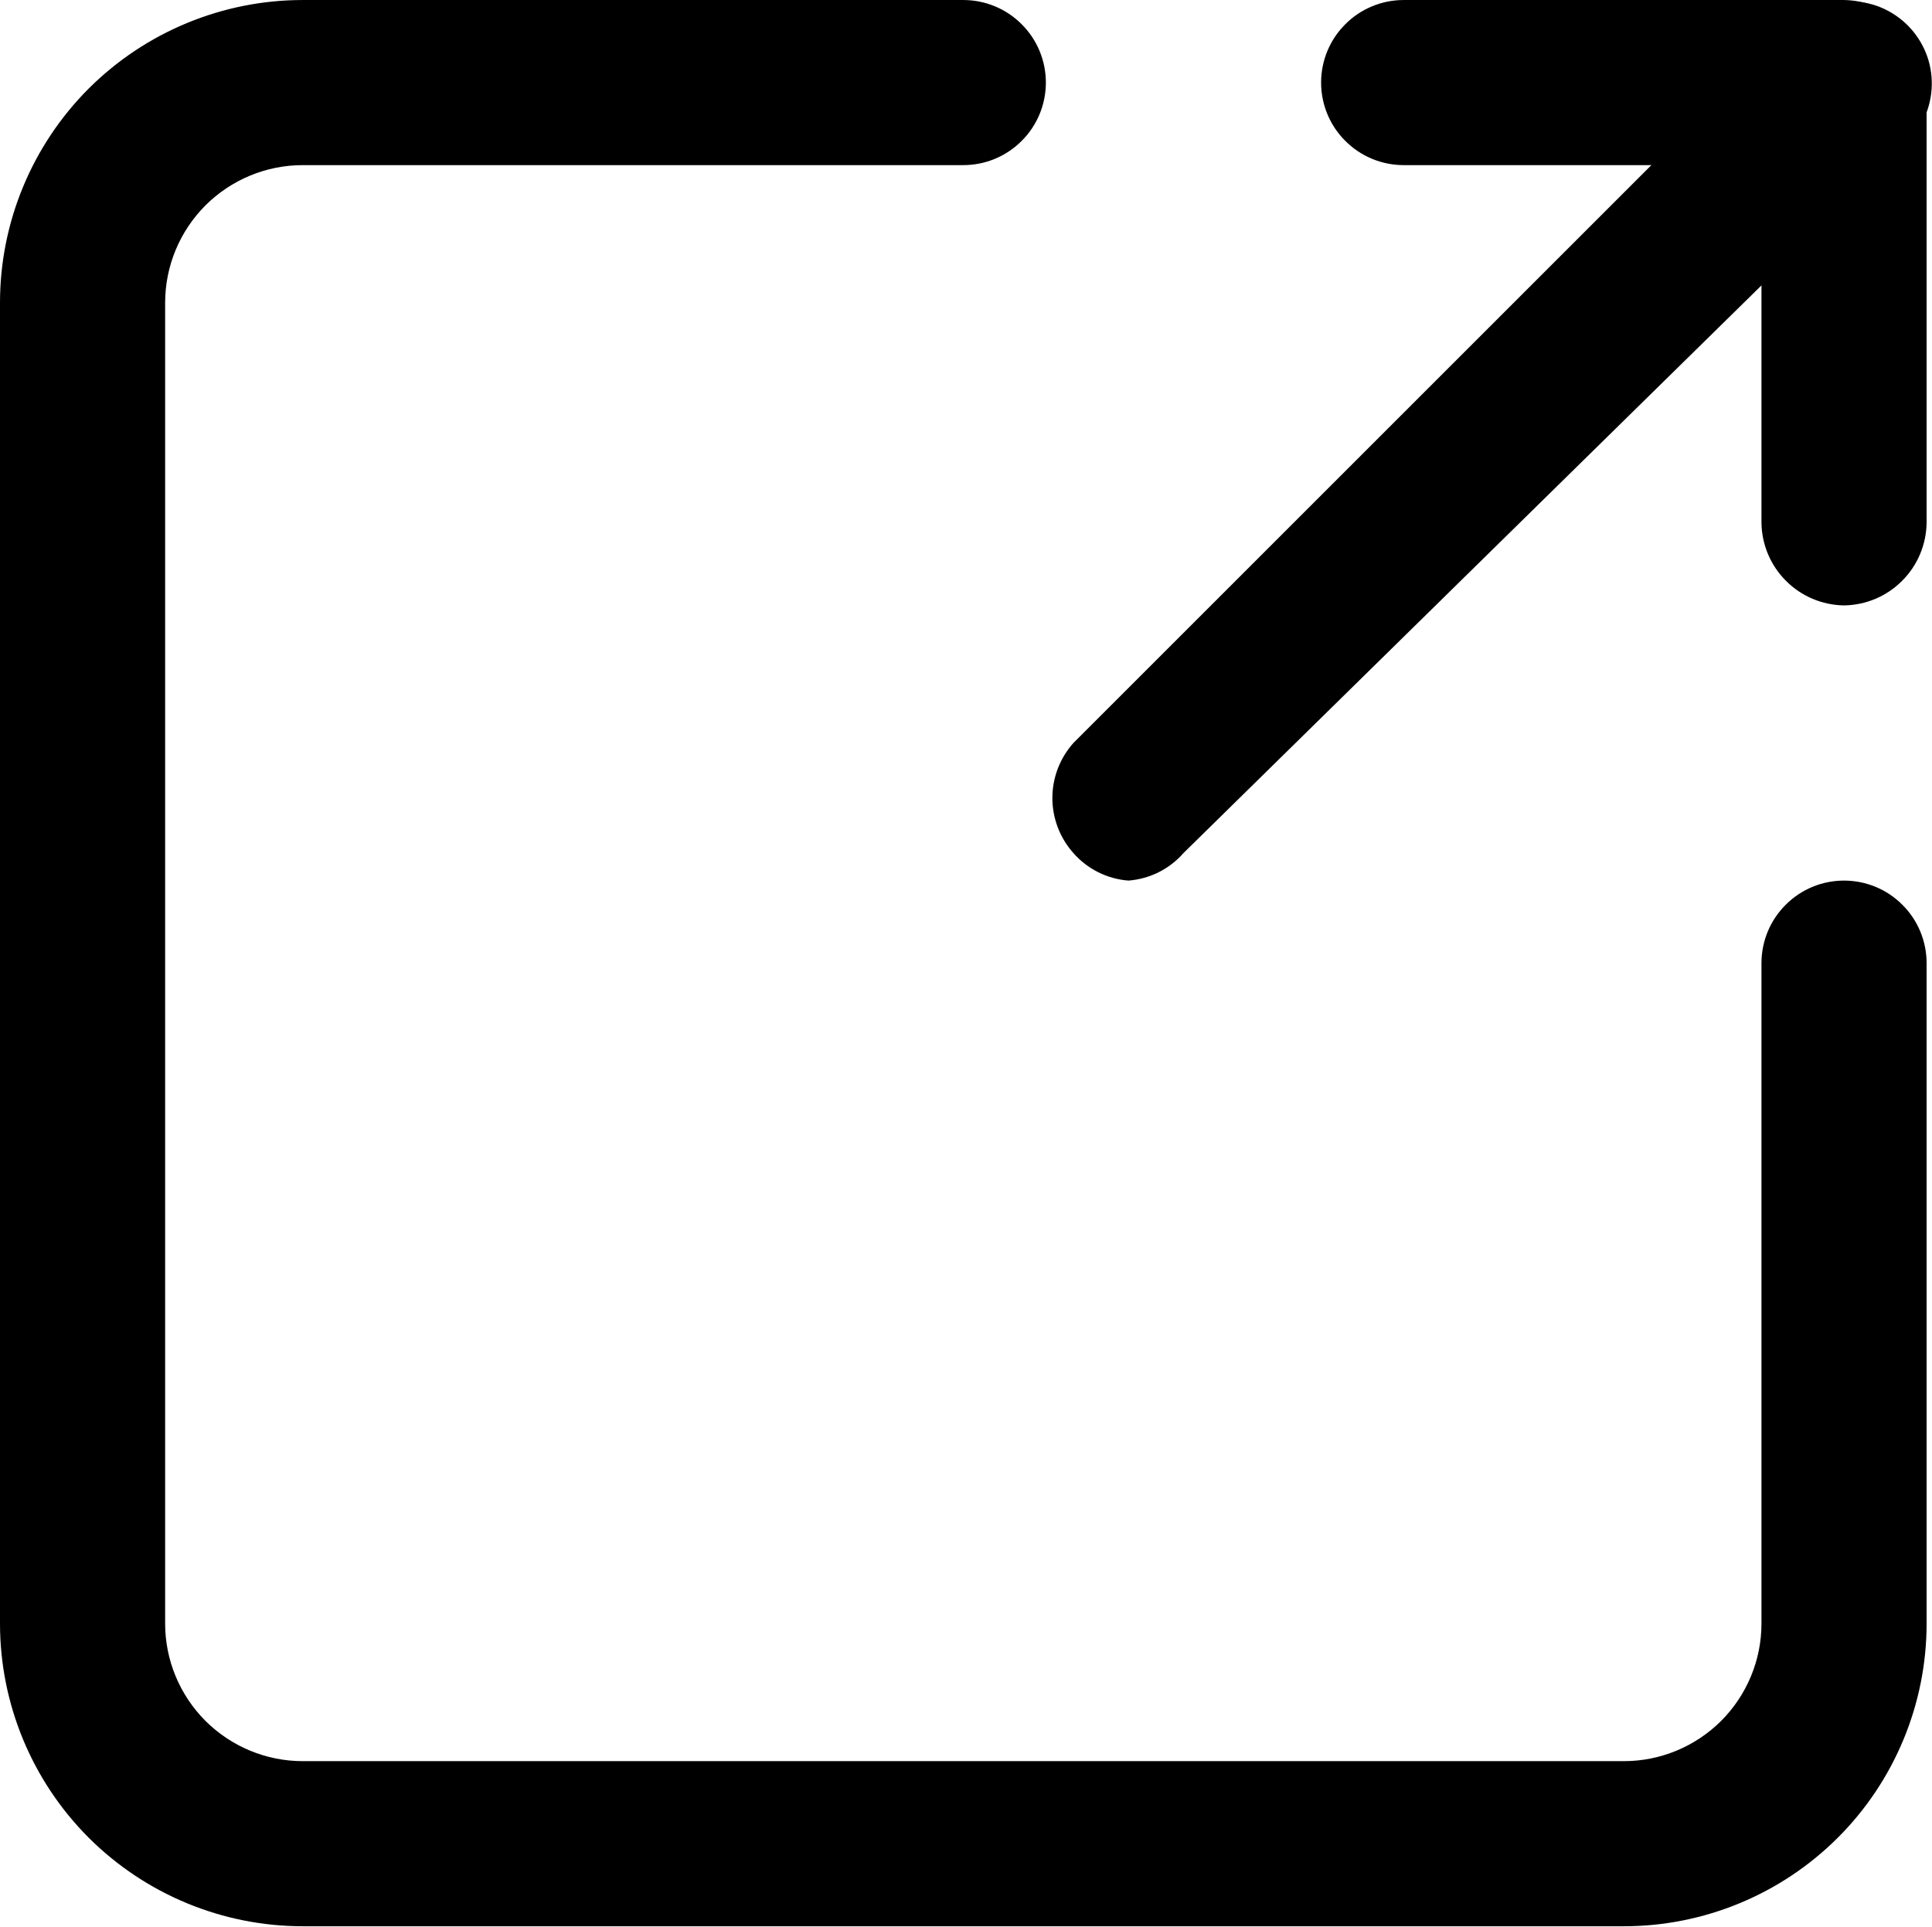
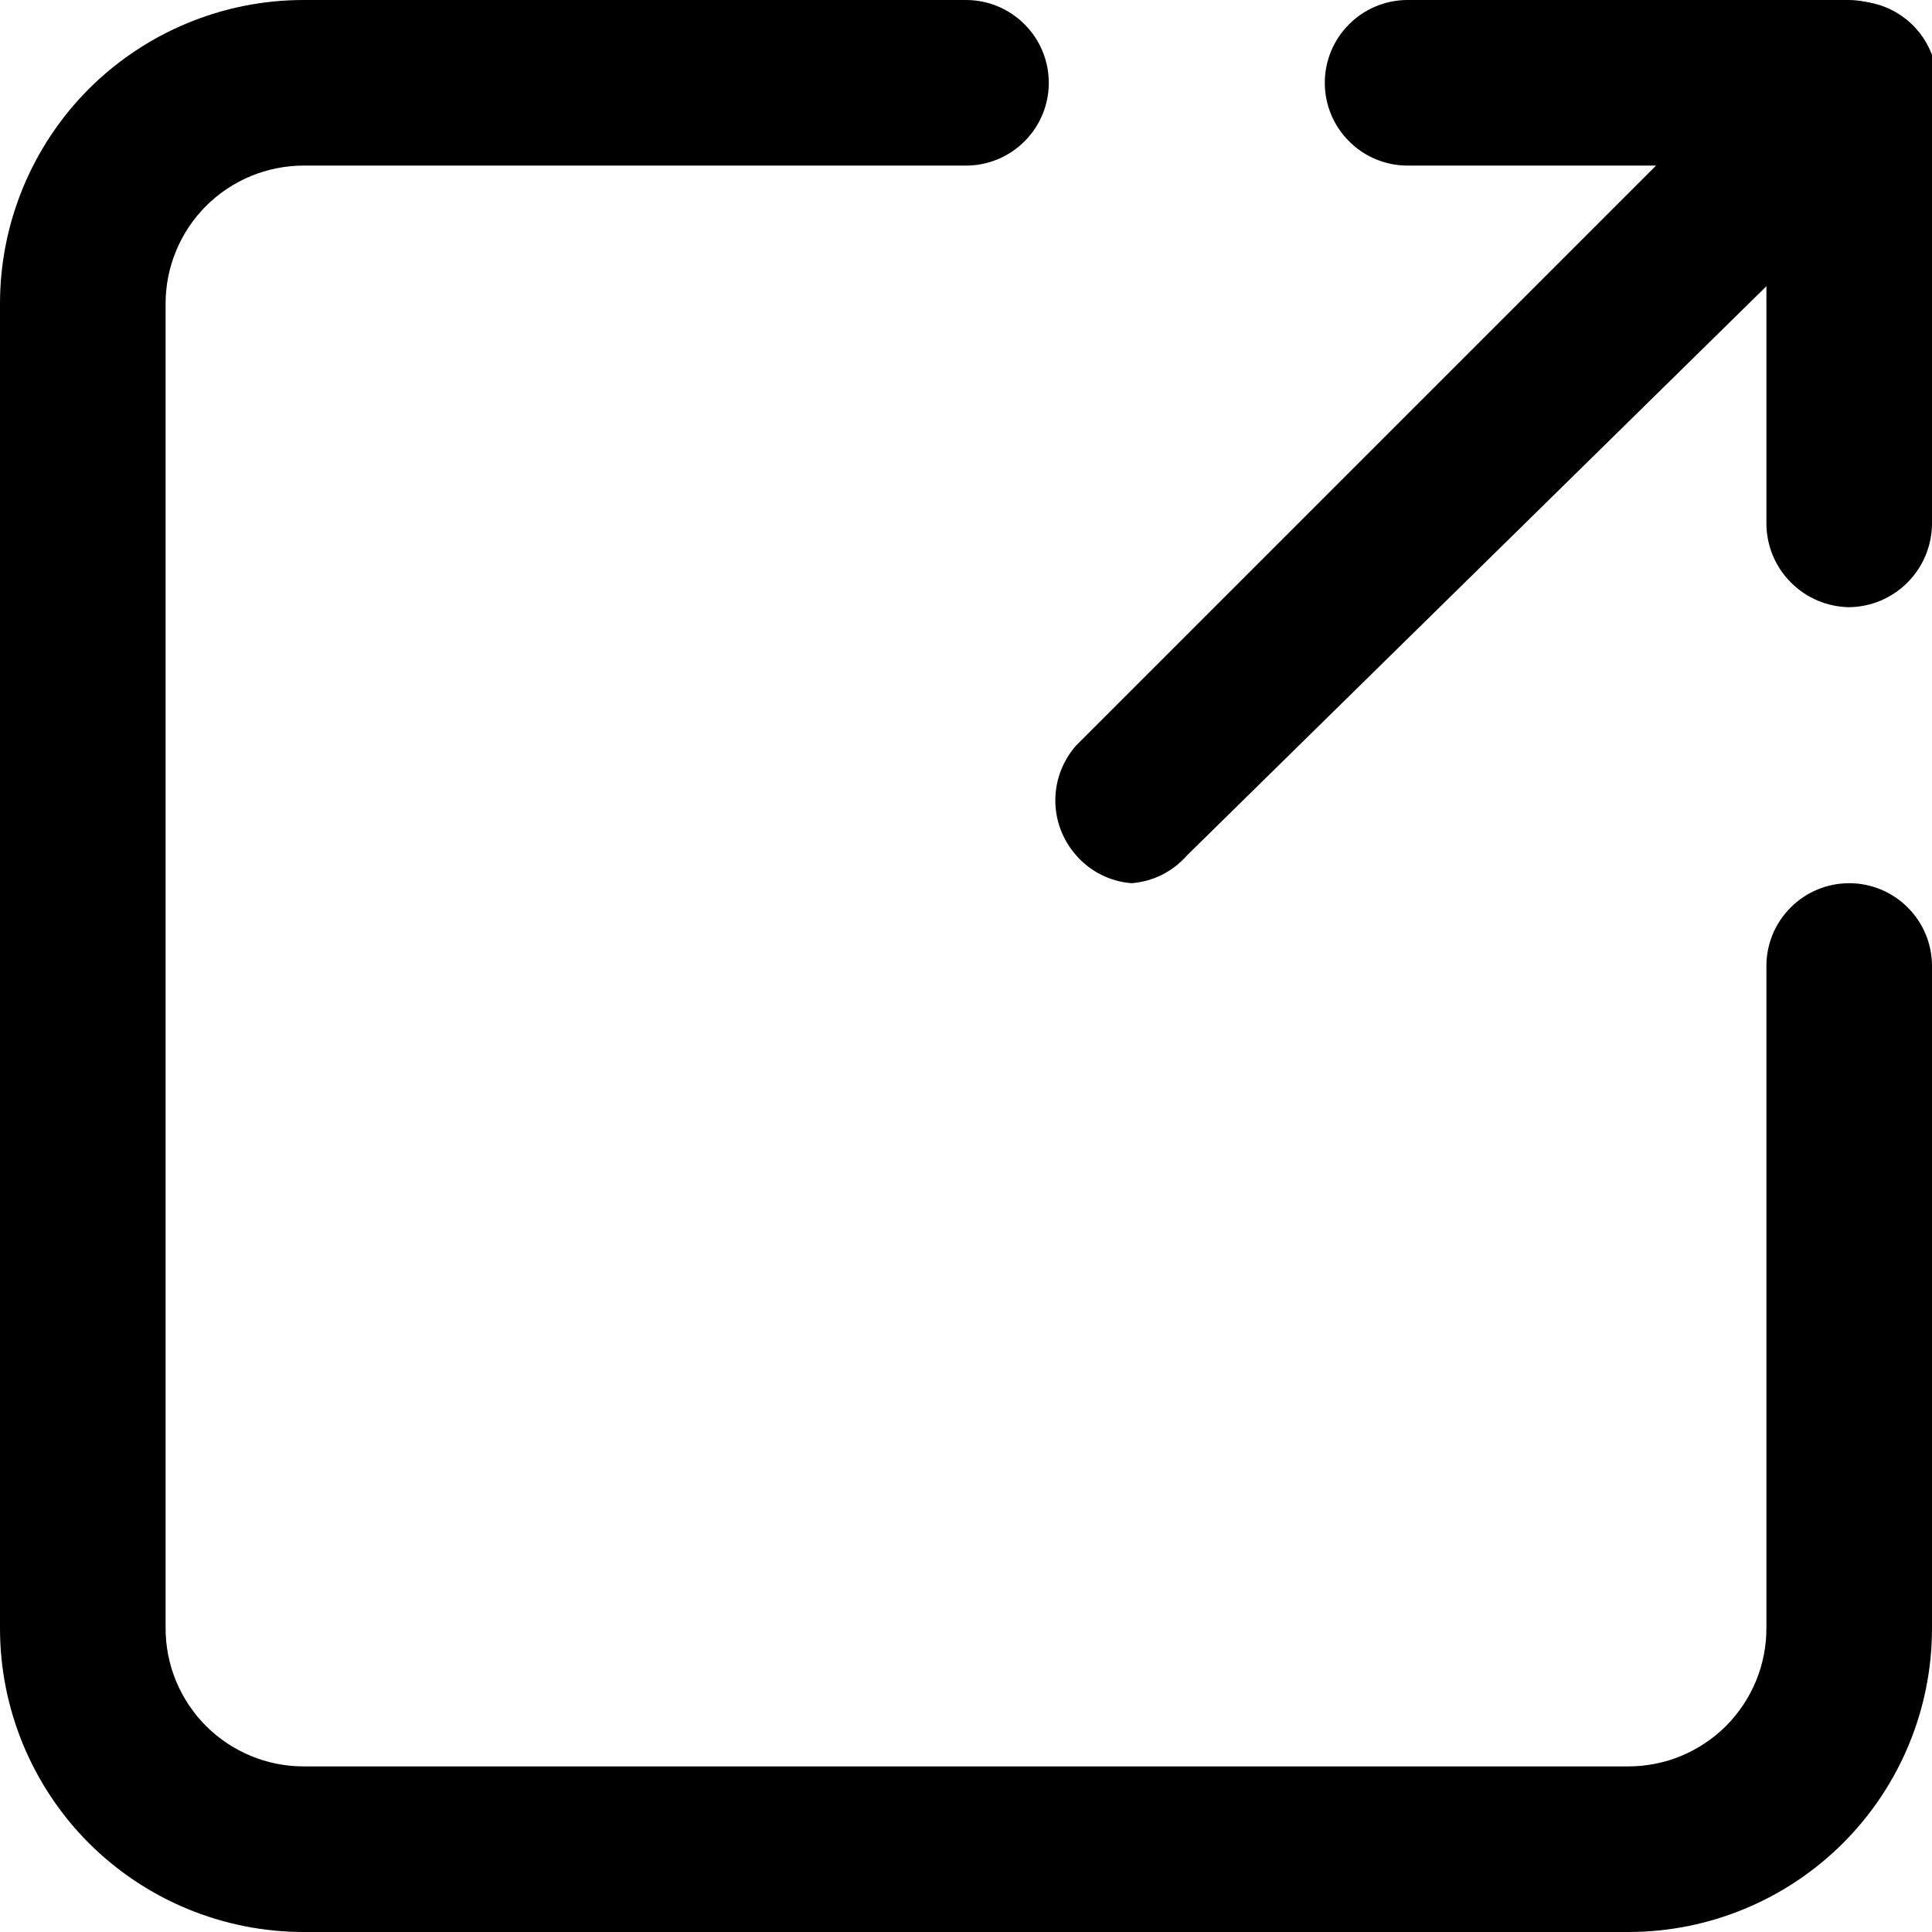
- <svg xmlns="http://www.w3.org/2000/svg" width="584.957" height="583.333" viewBox="0 0 17.549 17.5" fill="none" version="1.1" id="svg3">
+ <svg xmlns="http://www.w3.org/2000/svg" width="583.333" height="583.333" viewBox="0 0 17.5 17.5" fill="none" version="1.1" id="svg3">
  <defs id="defs3" />
  <path d="m 14.75,17.5 h -12 C 2.021,17.5 1.321,17.21 0.805,16.695 0.29,16.179 0,15.479 0,14.75 v -12 C 0,2.021 0.29,1.321 0.805,0.805 1.321,0.29 2.021,0 2.75,0 h 6 C 8.949,0 9.14,0.079 9.28,0.22 9.421,0.36 9.5,0.551 9.5,0.75 9.5,0.949 9.421,1.14 9.28,1.28 9.14,1.421 8.949,1.5 8.75,1.5 h -6 C 2.418,1.5 2.101,1.632 1.866,1.866 1.632,2.101 1.5,2.418 1.5,2.75 v 12 c 0,0.332 0.132,0.649 0.366,0.884 C 2.101,15.868 2.418,16 2.75,16 h 12 c 0.332,0 0.649,-0.132 0.884,-0.366 C 15.868,15.399 16,15.082 16,14.75 v -6 C 16,8.551 16.079,8.36 16.22,8.22 16.36,8.079 16.551,8 16.75,8 16.949,8 17.14,8.079 17.28,8.22 17.421,8.36 17.5,8.551 17.5,8.75 v 6 c 0,0.729 -0.29,1.429 -0.805,1.944 C 16.179,17.21 15.479,17.5 14.75,17.5 Z" fill="#000000" id="path1" />
  <path d="M 16.75,5.5 C 16.552,5.497 16.363,5.418 16.223,5.277 16.082,5.137 16.003,4.948 16,4.75 V 1.5 H 12.75 C 12.551,1.5 12.36,1.421 12.22,1.28 12.079,1.14 12,0.949 12,0.75 12,0.551 12.079,0.36 12.22,0.22 12.36,0.079 12.551,0 12.75,0 h 4 c 0.198,0.003 0.387,0.082 0.527,0.223 0.14,0.14 0.22,0.329 0.223,0.527 v 4 C 17.497,4.948 17.418,5.137 17.277,5.277 17.137,5.418 16.948,5.497 16.75,5.5 Z" fill="#000000" id="path2" />
  <path d="M 10.25,8 C 10.057,7.985 9.878,7.896 9.75,7.75 9.627,7.612 9.559,7.434 9.559,7.25 9.559,7.066 9.627,6.888 9.75,6.75 l 6.5,-6.5 c 0.069,-0.074 0.151,-0.133 0.243,-0.174 0.092,-0.041 0.191,-0.063 0.292,-0.065 0.101,-0.002 0.201,0.017 0.294,0.054 0.093,0.038 0.178,0.094 0.249,0.165 0.071,0.071 0.127,0.156 0.165,0.249 0.038,0.093 0.056,0.193 0.054,0.294 -0.002,0.101 -0.024,0.2 -0.065,0.292 -0.041,0.092 -0.1,0.175 -0.174,0.243 L 10.75,7.75 C 10.622,7.896 10.443,7.985 10.25,8 Z" fill="#000000" id="path3" />
</svg>
